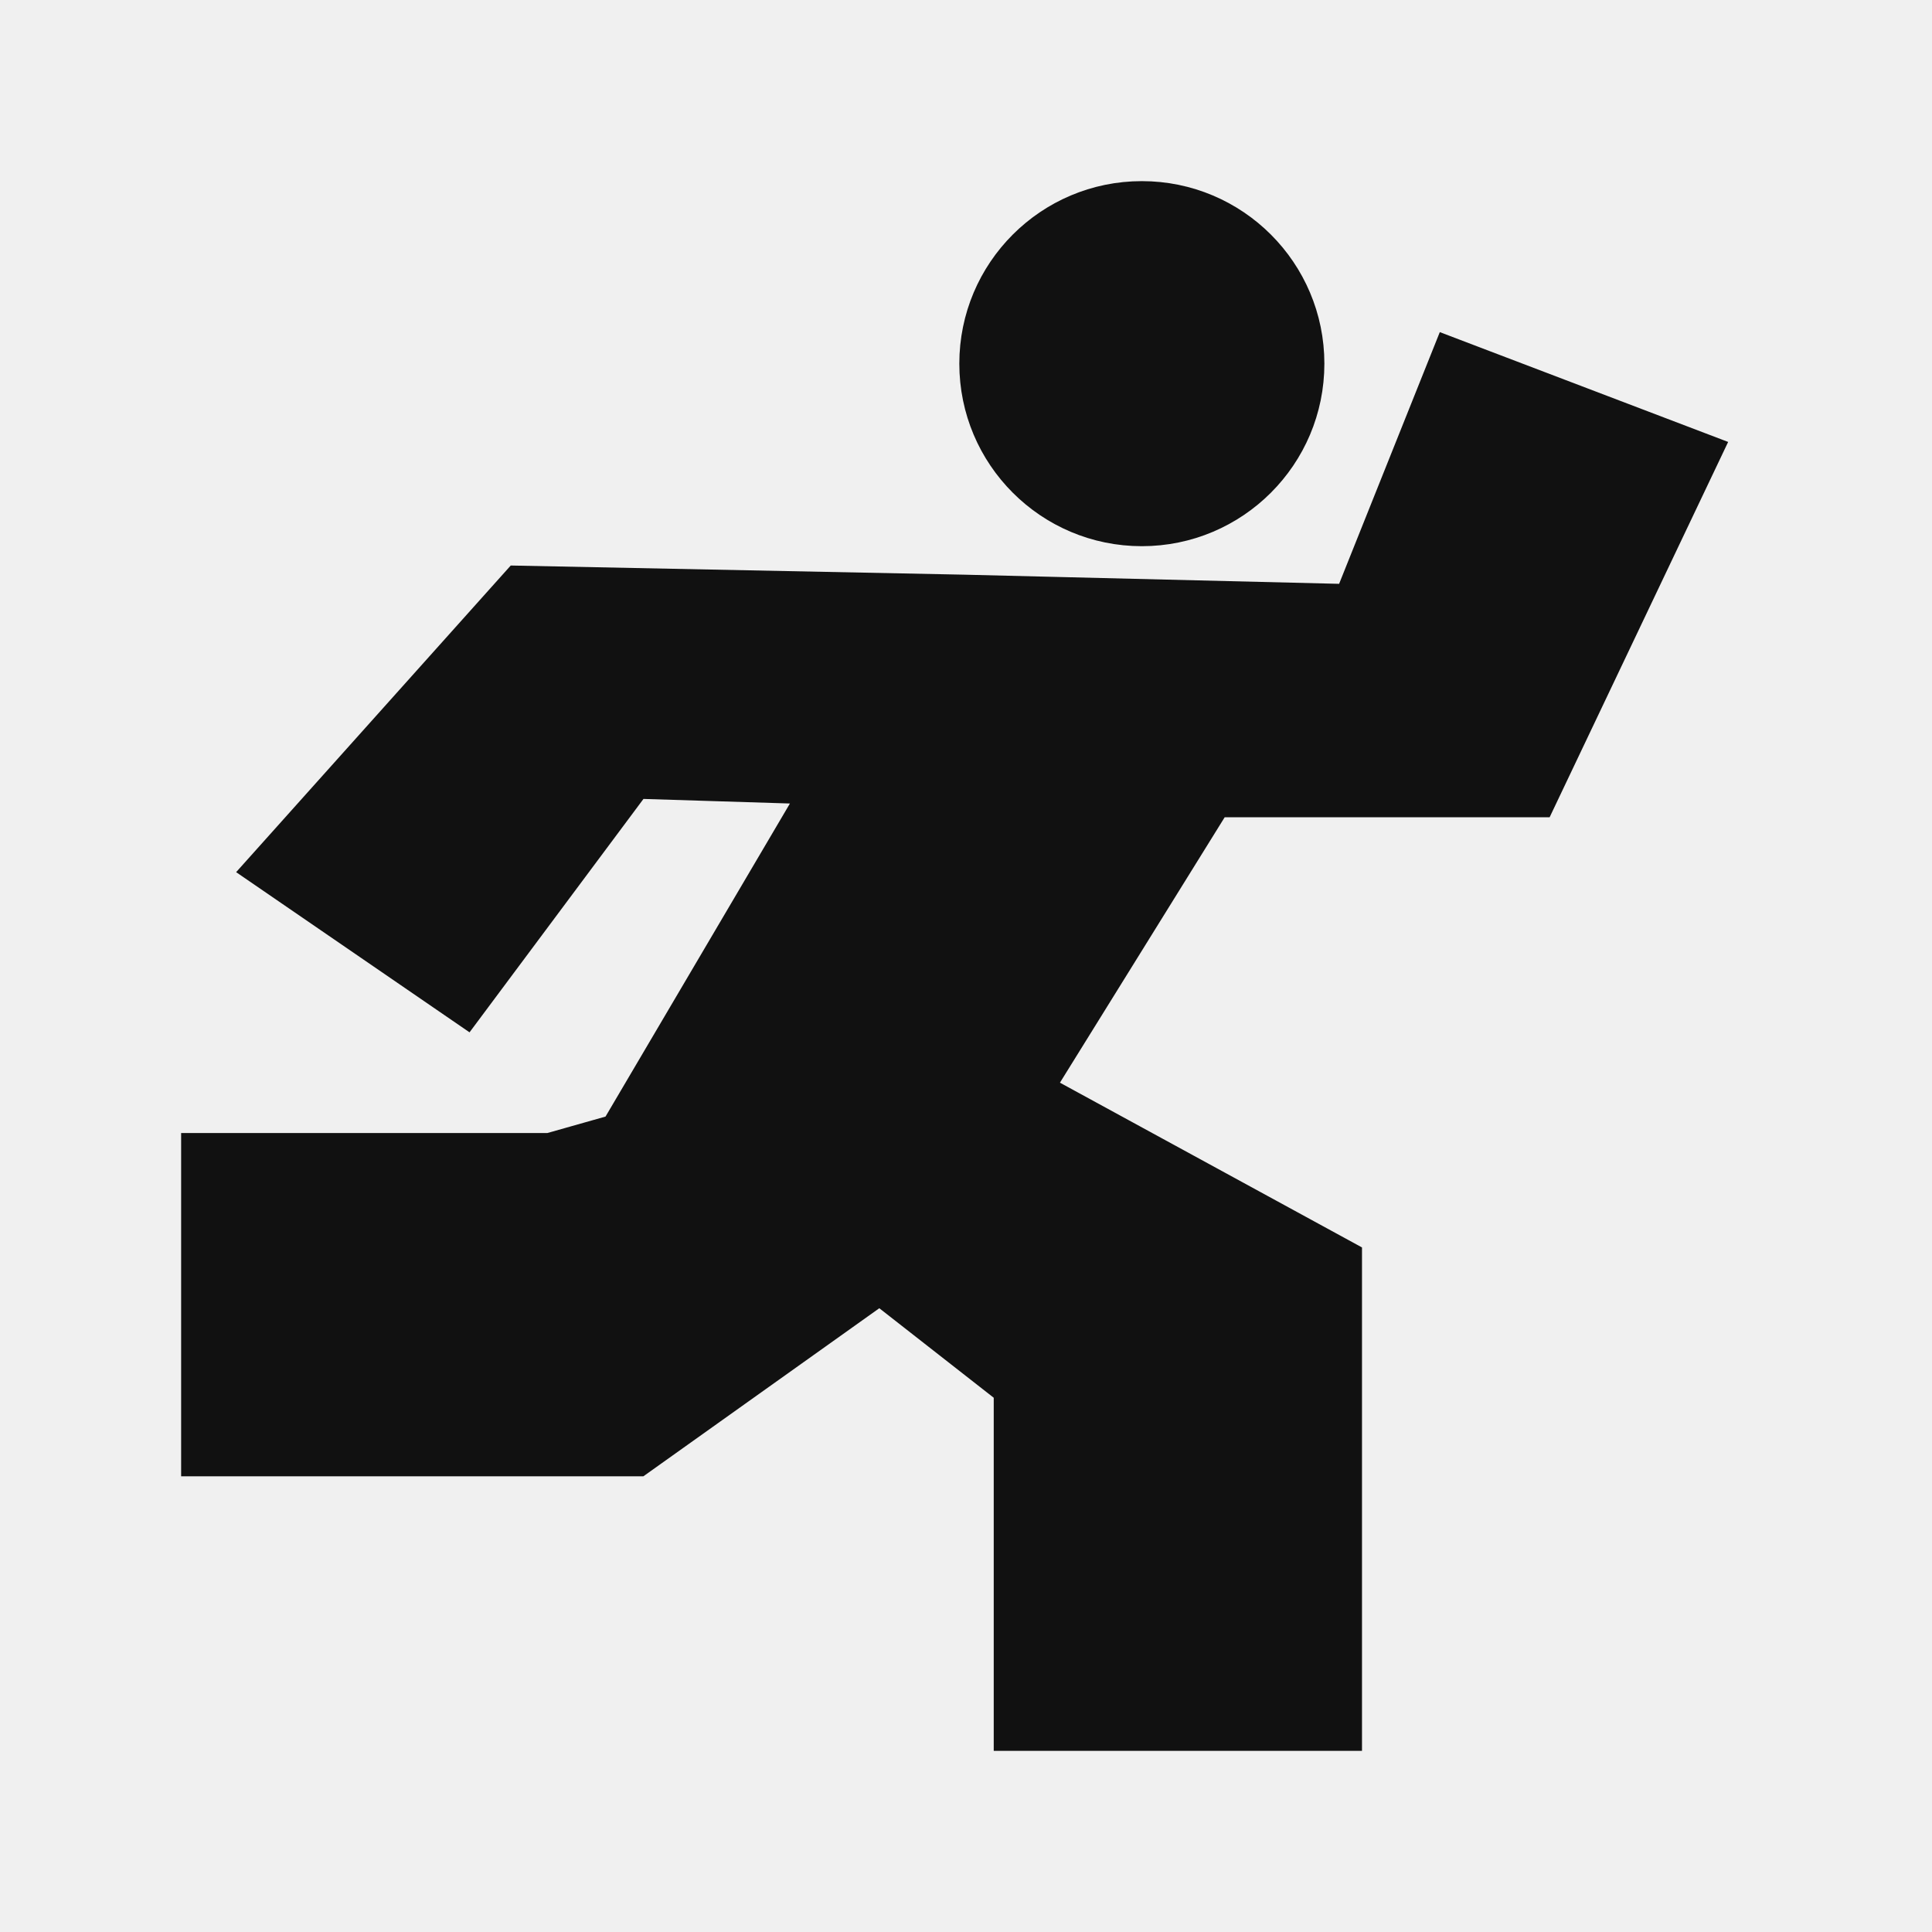
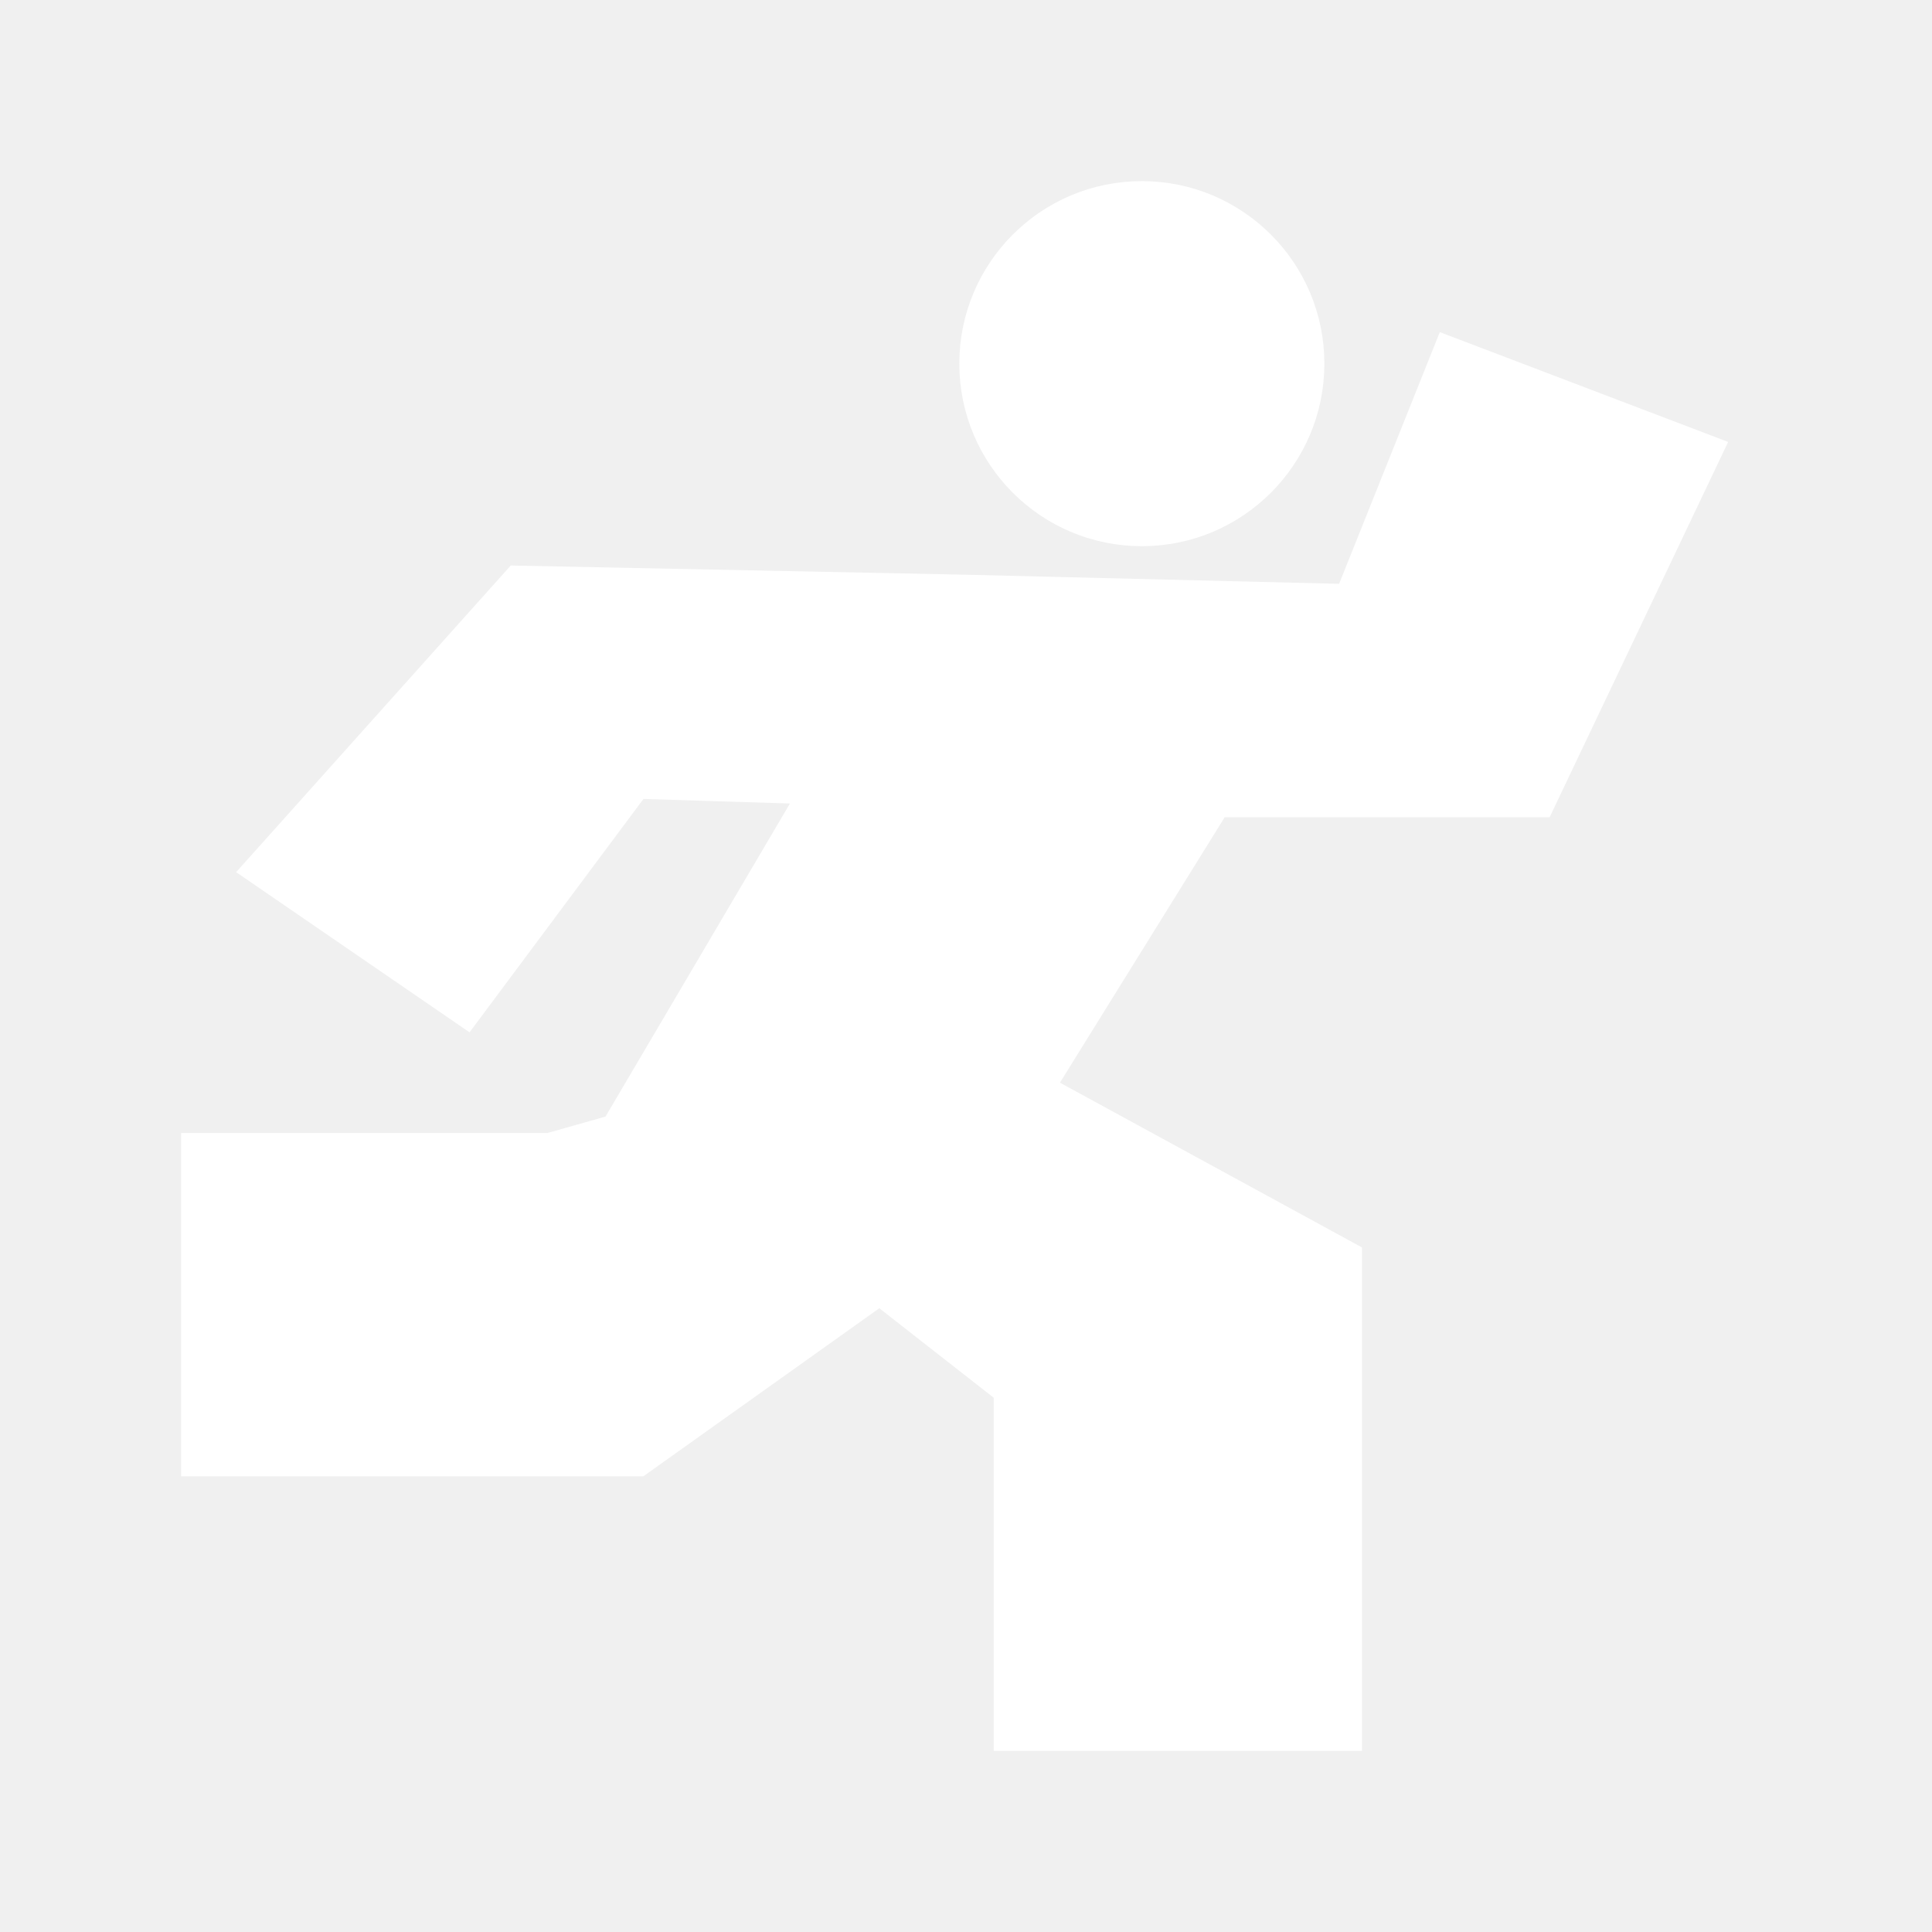
<svg xmlns="http://www.w3.org/2000/svg" width="85" height="85" viewBox="0 0 85 85" fill="none">
-   <path d="M46.208 47.37L45.929 47.819L46.393 48.072L59.422 55.179V76.531H44.22V61.495V61.251L44.028 61.101L38.994 57.163L38.7 56.934L38.395 57.15L28.146 64.451H8.469V50.349H24.077H24.146L24.213 50.331L26.776 49.606L26.969 49.552L27.071 49.379L35.184 35.605L35.612 34.877L34.769 34.851L28.325 34.65L28.064 34.642L27.909 34.851L20.544 44.734L11.141 38.281L22.69 25.385L42.392 25.783L42.394 25.783L58.903 26.186L59.251 26.194L59.38 25.871L63.627 15.254L75.347 19.718L67.862 35.455H53.882H53.603L53.457 35.691L46.208 47.37ZM57.767 15.999C57.767 20.158 54.395 23.53 50.236 23.53C46.077 23.53 42.706 20.158 42.706 15.999C42.706 11.84 46.077 8.469 50.236 8.469C54.395 8.469 57.767 11.84 57.767 15.999Z" fill="#111111" stroke="#111111" />
+   <path d="M53.882 35.455H53.603L53.457 35.691L46.208 47.37L45.929 47.819L46.393 48.072L59.422 55.179V76.531H44.22V61.495V61.251L44.028 61.101L38.994 57.163L38.7 56.934L38.395 57.15L28.146 64.451H8.469V50.349H24.077H24.146L24.213 50.331L26.776 49.606L26.969 49.552L27.071 49.379L35.184 35.605L35.612 34.877L34.769 34.851L28.325 34.65L28.064 34.642L27.909 34.851L20.544 44.734L11.141 38.281L22.69 25.385L42.392 25.783L42.394 25.783L58.903 26.186L59.251 26.194L59.38 25.871L63.627 15.254L75.347 19.718L67.862 35.455H53.882ZM57.767 15.999C57.767 20.158 54.395 23.53 50.236 23.53C46.077 23.53 42.706 20.158 42.706 15.999C42.706 11.84 46.077 8.469 50.236 8.469C54.395 8.469 57.767 11.84 57.767 15.999Z" fill="white" stroke="white" />
</svg>
